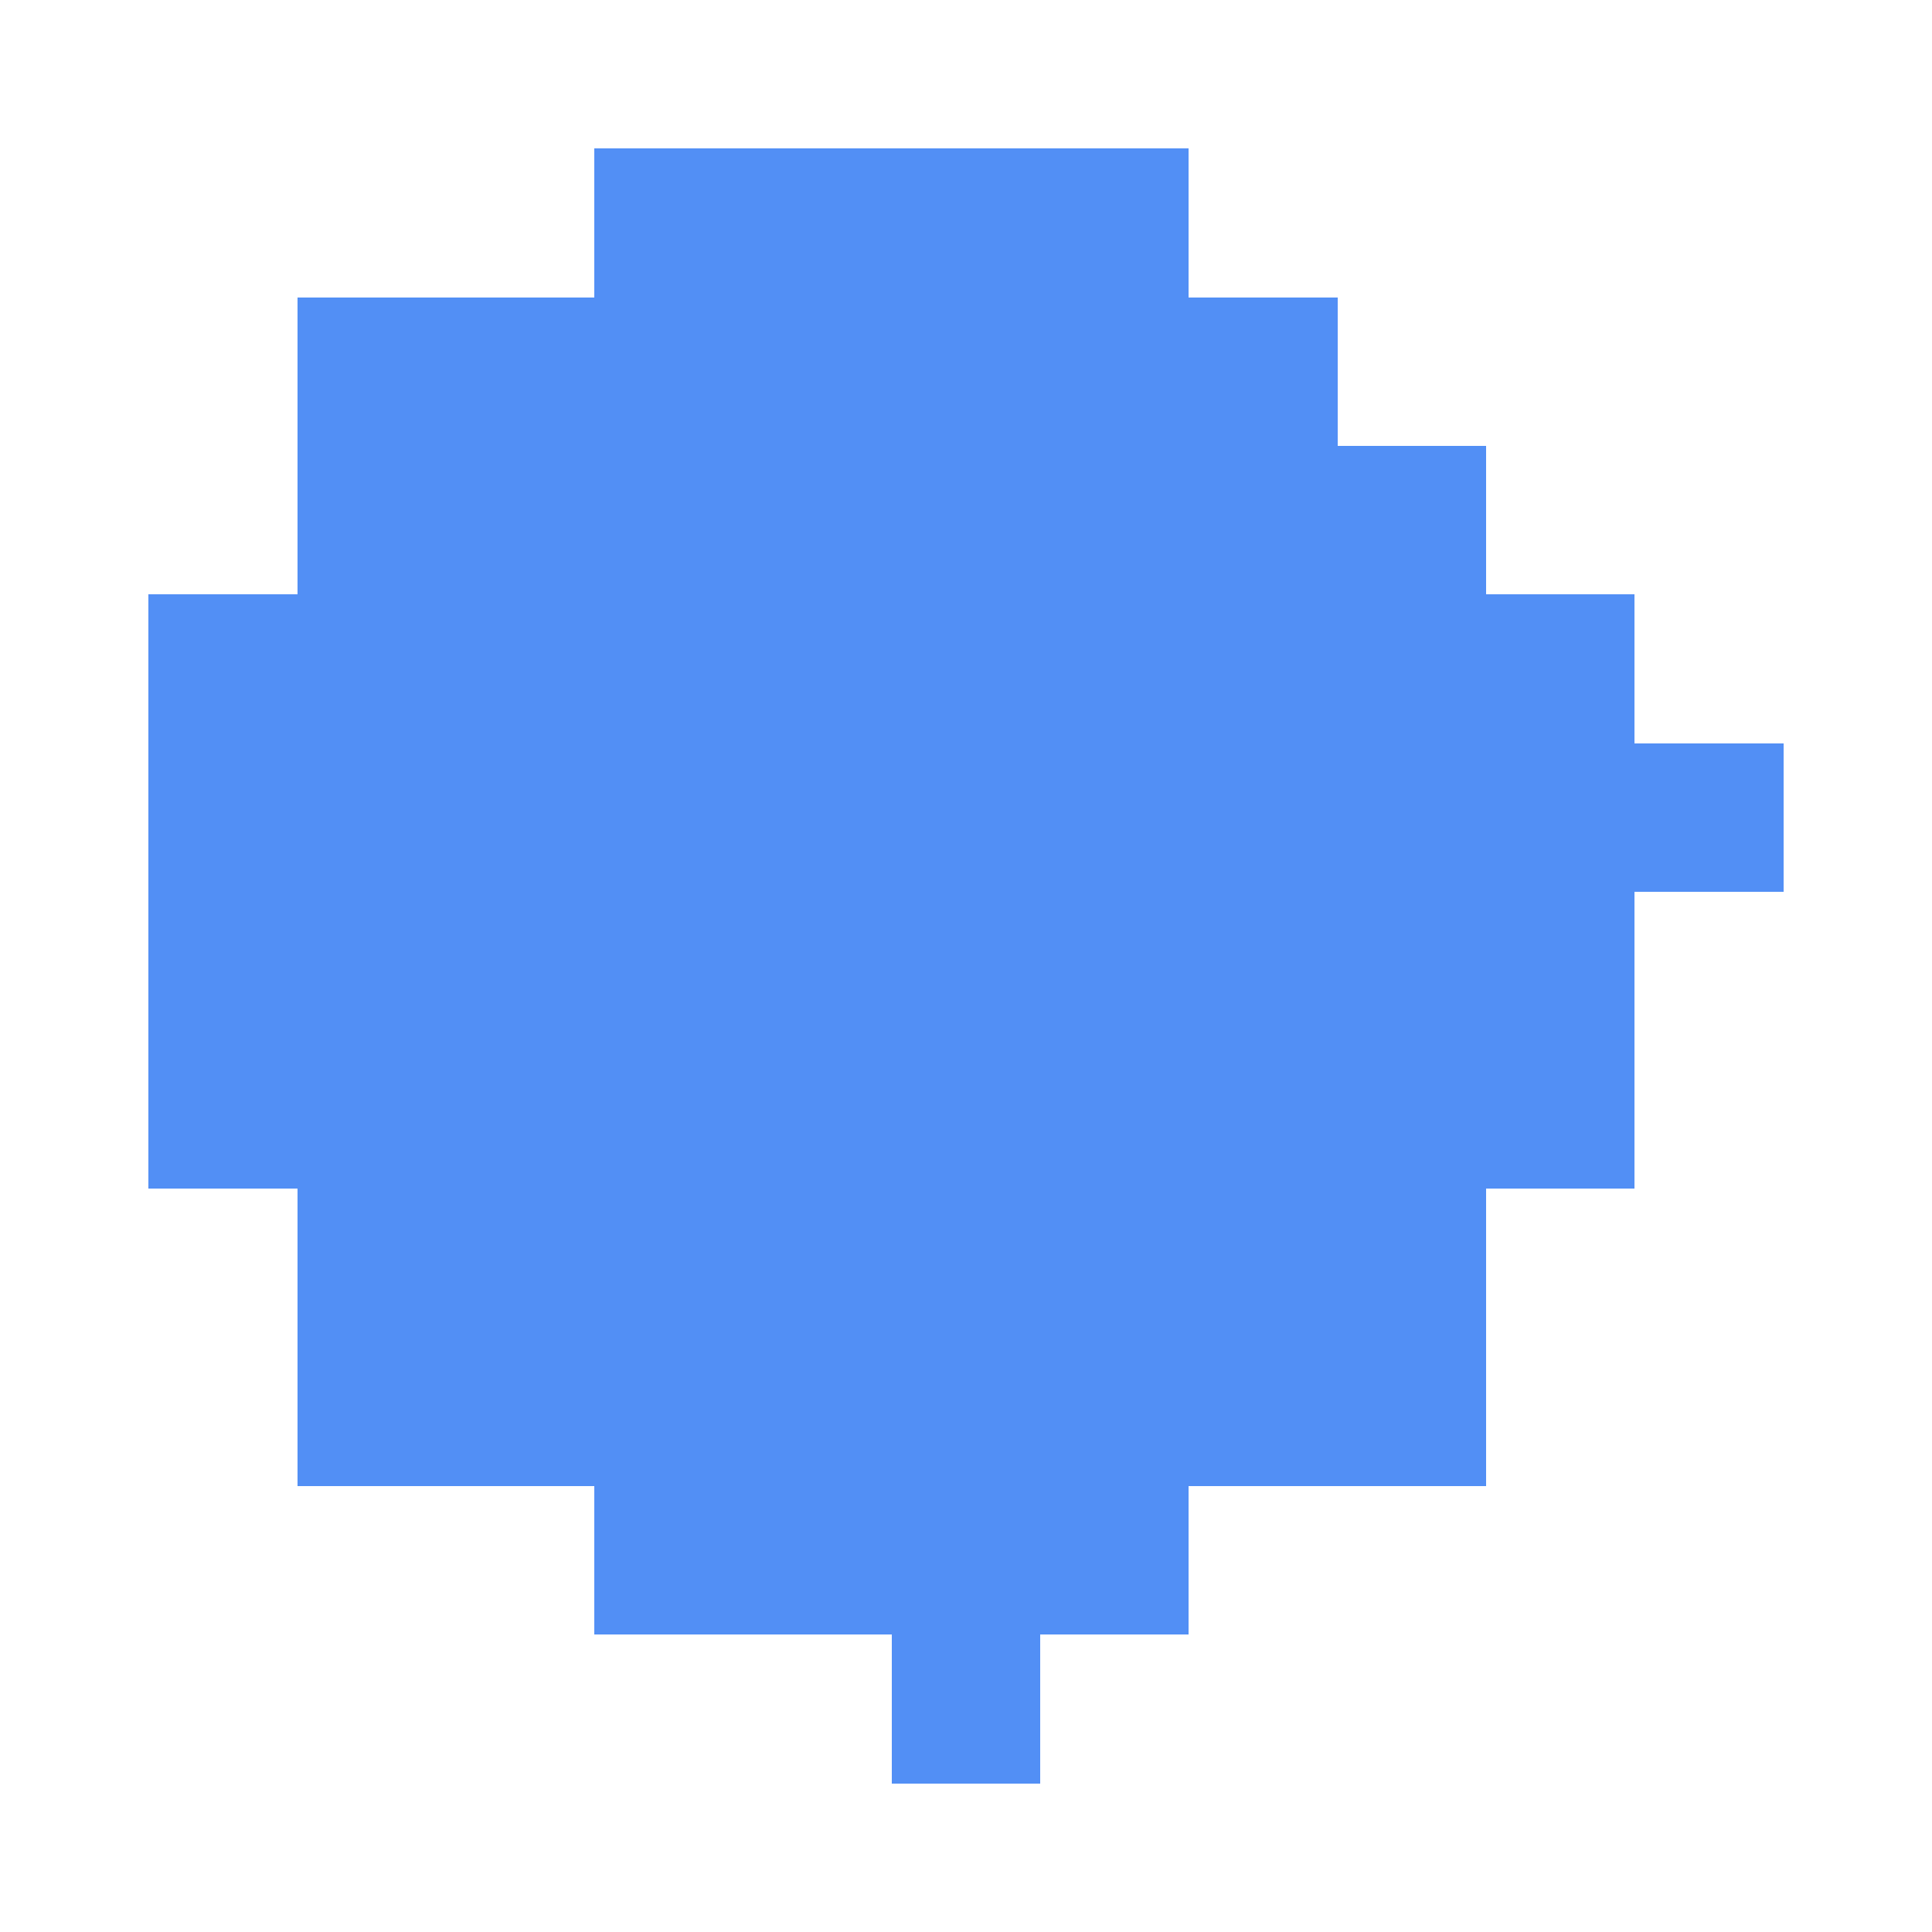
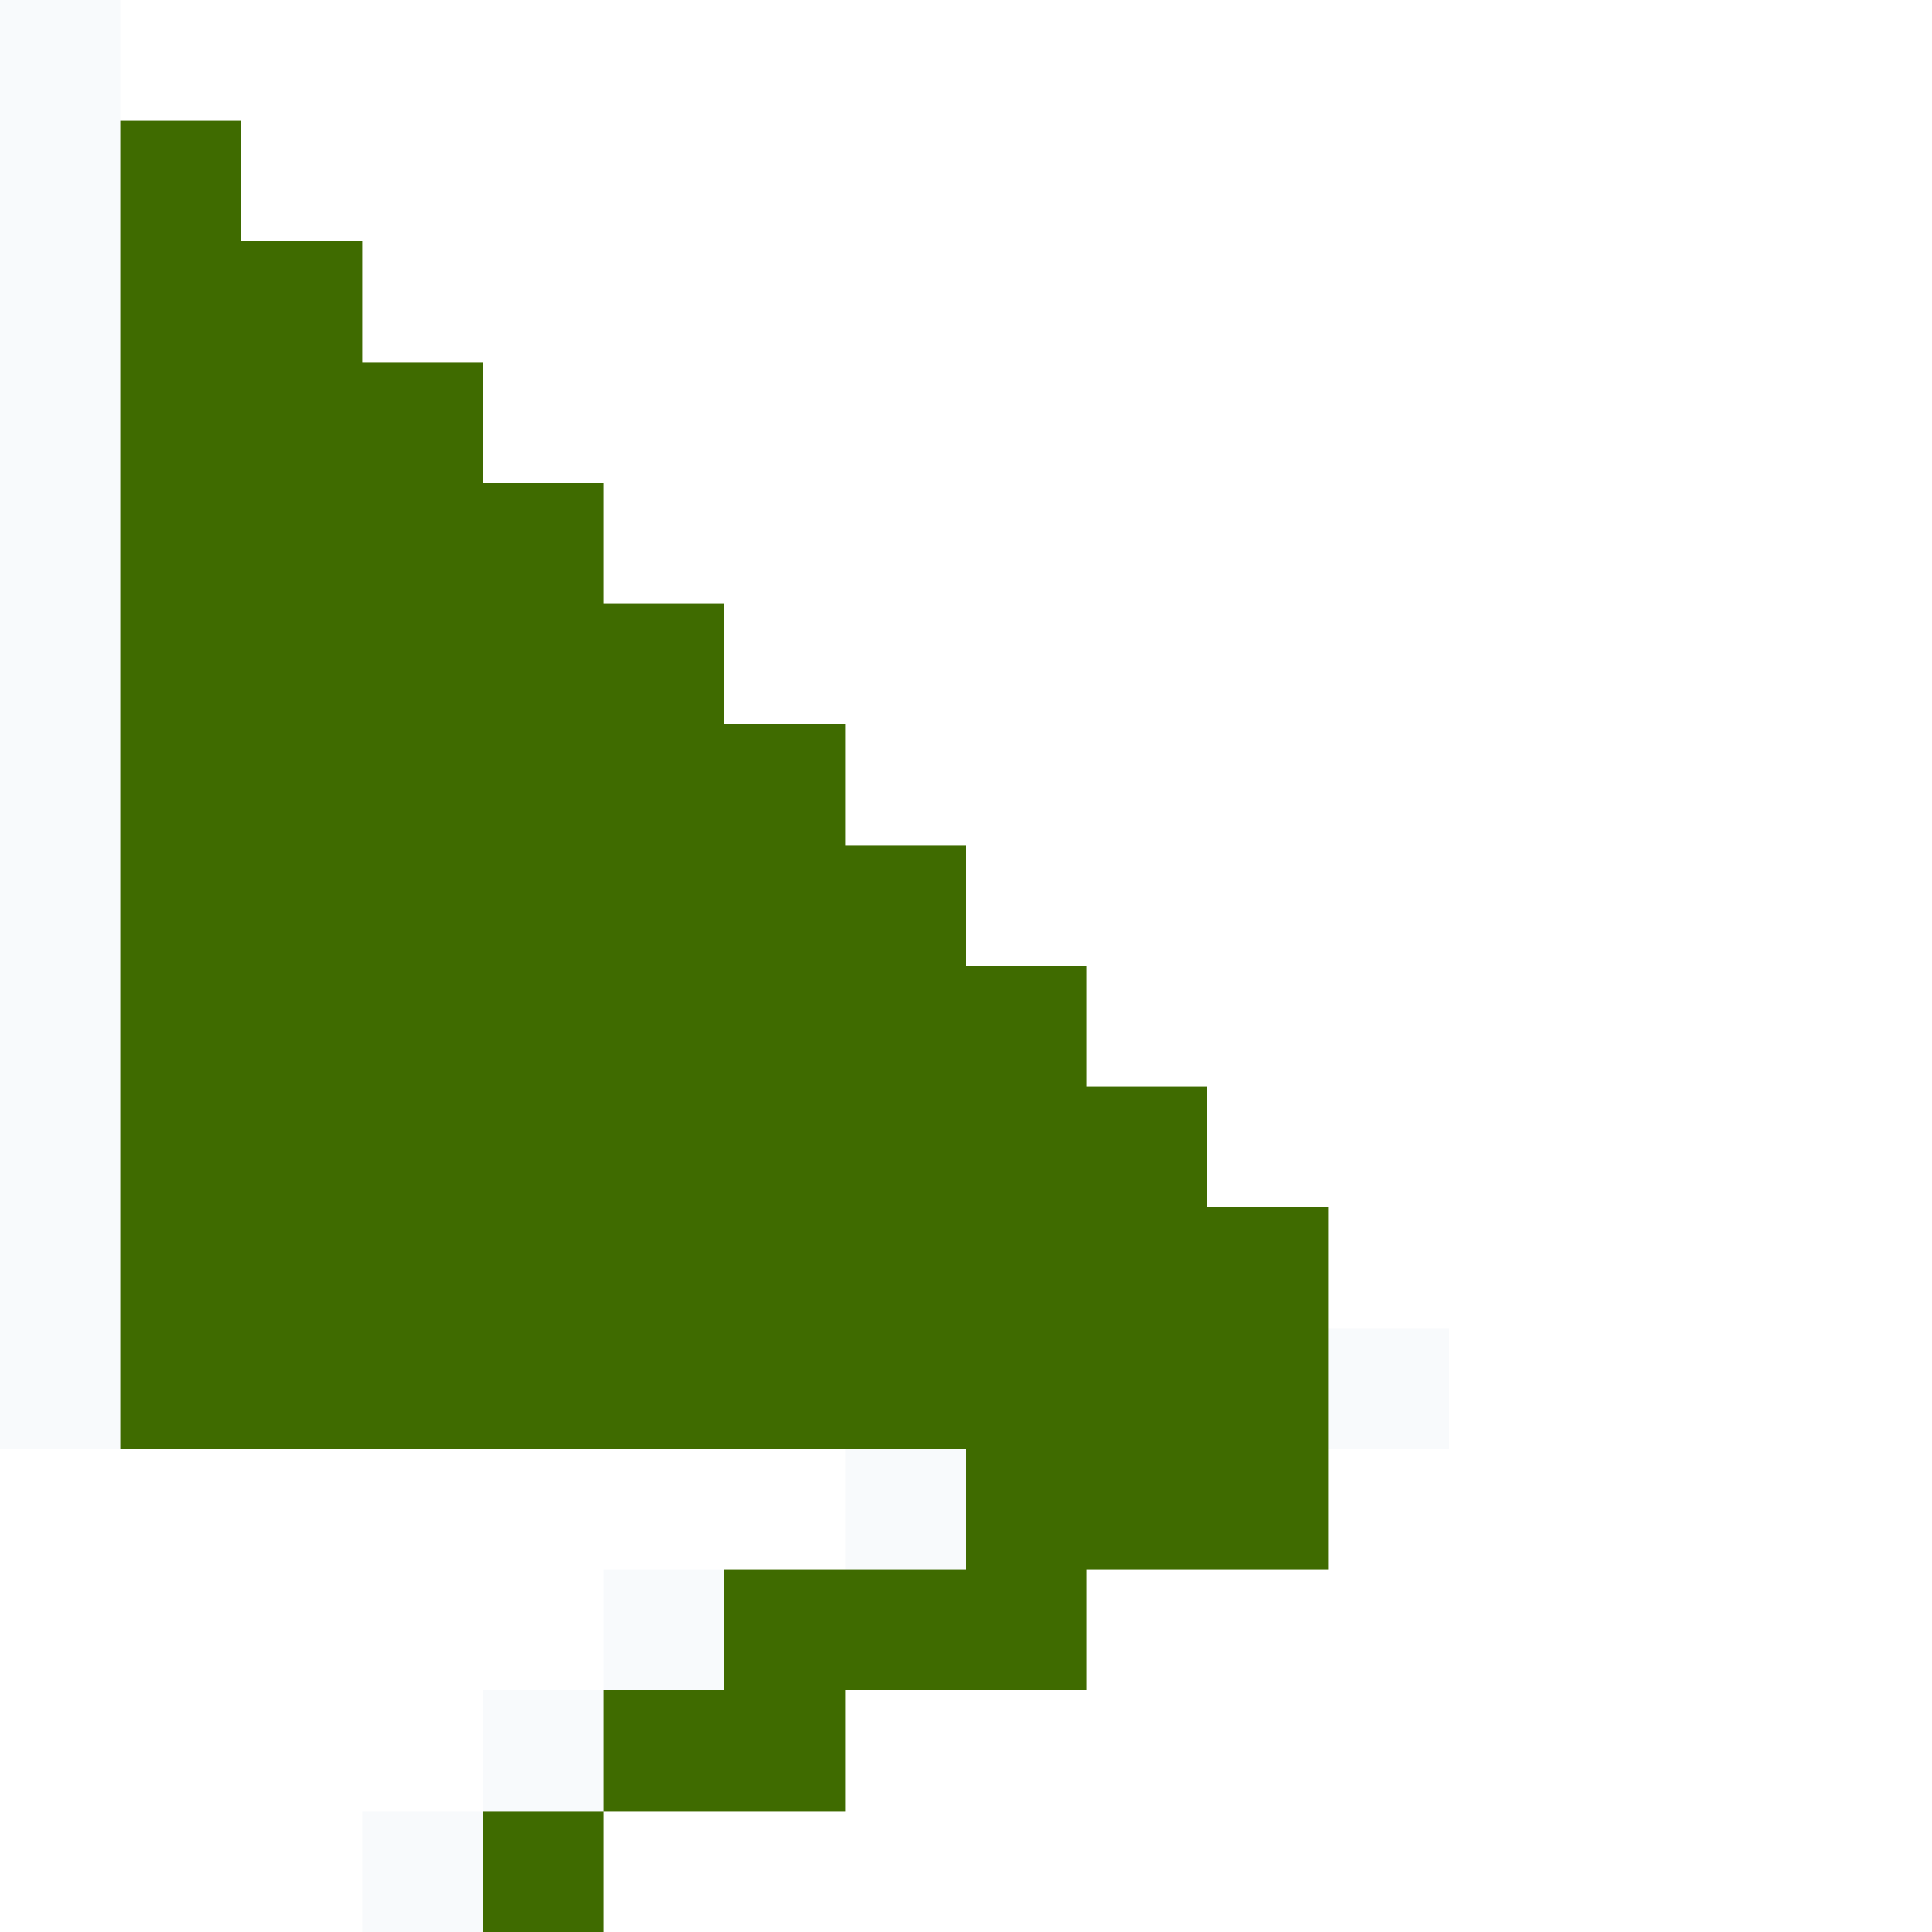
- <svg xmlns="http://www.w3.org/2000/svg" viewBox="0 0 13 13" width="32" height="32" shape-rendering="crispEdges">
-   <rect x="4" y="1" width="1" height="1" fill="#528ff5" />
-   <rect x="5" y="1" width="1" height="1" fill="#528ff5" />
-   <rect x="6" y="1" width="1" height="1" fill="#528ff5" />
-   <rect x="7" y="1" width="1" height="1" fill="#528ff5" />
-   <rect x="2" y="2" width="1" height="1" fill="#528ff5" />
-   <rect x="3" y="2" width="1" height="1" fill="#528ff5" />
-   <rect x="4" y="2" width="1" height="1" fill="#528ff5" />
-   <rect x="5" y="2" width="1" height="1" fill="#528ff5" />
-   <rect x="6" y="2" width="1" height="1" fill="#528ff5" />
-   <rect x="7" y="2" width="1" height="1" fill="#528ff5" />
-   <rect x="8" y="2" width="1" height="1" fill="#528ff5" />
-   <rect x="2" y="3" width="1" height="1" fill="#528ff5" />
-   <rect x="3" y="3" width="1" height="1" fill="#528ff5" />
-   <rect x="4" y="3" width="1" height="1" fill="#528ff5" />
-   <rect x="5" y="3" width="1" height="1" fill="#528ff5" />
-   <rect x="6" y="3" width="1" height="1" fill="#528ff5" />
-   <rect x="7" y="3" width="1" height="1" fill="#528ff5" />
-   <rect x="8" y="3" width="1" height="1" fill="#528ff5" />
-   <rect x="9" y="3" width="1" height="1" fill="#528ff5" />
-   <rect x="1" y="4" width="1" height="1" fill="#528ff5" />
-   <rect x="2" y="4" width="1" height="1" fill="#528ff5" />
-   <rect x="3" y="4" width="1" height="1" fill="#528ff5" />
-   <rect x="4" y="4" width="1" height="1" fill="#528ff5" />
-   <rect x="5" y="4" width="1" height="1" fill="#528ff5" />
-   <rect x="6" y="4" width="1" height="1" fill="#528ff5" />
-   <rect x="7" y="4" width="1" height="1" fill="#528ff5" />
-   <rect x="8" y="4" width="1" height="1" fill="#528ff5" />
-   <rect x="9" y="4" width="1" height="1" fill="#528ff5" />
-   <rect x="10" y="4" width="1" height="1" fill="#528ff5" />
-   <rect x="1" y="5" width="1" height="1" fill="#528ff5" />
-   <rect x="2" y="5" width="1" height="1" fill="#528ff5" />
-   <rect x="3" y="5" width="1" height="1" fill="#528ff5" />
-   <rect x="4" y="5" width="1" height="1" fill="#528ff5" />
-   <rect x="5" y="5" width="1" height="1" fill="#528ff5" />
-   <rect x="6" y="5" width="1" height="1" fill="#528ff5" />
-   <rect x="7" y="5" width="1" height="1" fill="#528ff5" />
-   <rect x="8" y="5" width="1" height="1" fill="#528ff5" />
-   <rect x="9" y="5" width="1" height="1" fill="#528ff5" />
-   <rect x="10" y="5" width="1" height="1" fill="#528ff5" />
-   <rect x="11" y="5" width="1" height="1" fill="#528ff5" />
-   <rect x="1" y="6" width="1" height="1" fill="#528ff5" />
-   <rect x="2" y="6" width="1" height="1" fill="#528ff5" />
-   <rect x="3" y="6" width="1" height="1" fill="#528ff5" />
-   <rect x="4" y="6" width="1" height="1" fill="#528ff5" />
-   <rect x="5" y="6" width="1" height="1" fill="#528ff5" />
-   <rect x="6" y="6" width="1" height="1" fill="#528ff5" />
-   <rect x="7" y="6" width="1" height="1" fill="#528ff5" />
-   <rect x="8" y="6" width="1" height="1" fill="#528ff5" />
-   <rect x="9" y="6" width="1" height="1" fill="#528ff5" />
-   <rect x="10" y="6" width="1" height="1" fill="#528ff5" />
-   <rect x="1" y="7" width="1" height="1" fill="#528ff5" />
-   <rect x="2" y="7" width="1" height="1" fill="#528ff5" />
-   <rect x="3" y="7" width="1" height="1" fill="#528ff5" />
-   <rect x="4" y="7" width="1" height="1" fill="#528ff5" />
-   <rect x="5" y="7" width="1" height="1" fill="#528ff5" />
-   <rect x="6" y="7" width="1" height="1" fill="#528ff5" />
-   <rect x="7" y="7" width="1" height="1" fill="#528ff5" />
-   <rect x="8" y="7" width="1" height="1" fill="#528ff5" />
-   <rect x="9" y="7" width="1" height="1" fill="#528ff5" />
-   <rect x="10" y="7" width="1" height="1" fill="#528ff5" />
-   <rect x="2" y="8" width="1" height="1" fill="#528ff5" />
-   <rect x="3" y="8" width="1" height="1" fill="#528ff5" />
-   <rect x="4" y="8" width="1" height="1" fill="#528ff5" />
-   <rect x="5" y="8" width="1" height="1" fill="#528ff5" />
-   <rect x="6" y="8" width="1" height="1" fill="#528ff5" />
-   <rect x="7" y="8" width="1" height="1" fill="#528ff5" />
-   <rect x="8" y="8" width="1" height="1" fill="#528ff5" />
-   <rect x="9" y="8" width="1" height="1" fill="#528ff5" />
-   <rect x="2" y="9" width="1" height="1" fill="#528ff5" />
-   <rect x="3" y="9" width="1" height="1" fill="#528ff5" />
-   <rect x="4" y="9" width="1" height="1" fill="#528ff5" />
-   <rect x="5" y="9" width="1" height="1" fill="#528ff5" />
-   <rect x="6" y="9" width="1" height="1" fill="#528ff5" />
-   <rect x="7" y="9" width="1" height="1" fill="#528ff5" />
-   <rect x="8" y="9" width="1" height="1" fill="#528ff5" />
-   <rect x="9" y="9" width="1" height="1" fill="#528ff5" />
-   <rect x="4" y="10" width="1" height="1" fill="#528ff5" />
-   <rect x="5" y="10" width="1" height="1" fill="#528ff5" />
-   <rect x="6" y="10" width="1" height="1" fill="#528ff5" />
-   <rect x="7" y="10" width="1" height="1" fill="#528ff5" />
-   <rect x="6" y="11" width="1" height="1" fill="#528ff5" />
+ <svg xmlns="http://www.w3.org/2000/svg" viewBox="0 0 16 16" width="32" height="32" shape-rendering="crispEdges">
+   <g fill="#f8fafc">
+     <rect x="0" y="0" width="1" height="1" />
+     <rect x="0" y="1" width="2" height="1" />
+     <rect x="0" y="2" width="3" height="1" />
+     <rect x="0" y="3" width="4" height="1" />
+     <rect x="0" y="4" width="5" height="1" />
+     <rect x="0" y="5" width="6" height="1" />
+     <rect x="0" y="6" width="7" height="1" />
+     <rect x="0" y="7" width="8" height="1" />
+     <rect x="0" y="8" width="9" height="1" />
+     <rect x="0" y="9" width="10" height="1" />
+     <rect x="0" y="10" width="11" height="1" />
+     <rect x="0" y="11" width="12" height="1" />
+     <rect x="7" y="12" width="1" height="1" />
+     <rect x="5" y="13" width="1" height="1" />
+     <rect x="4" y="14" width="1" height="1" />
+     <rect x="3" y="15" width="1" height="1" />
+   </g>
+   <g fill="#3f6b00">
+     <rect x="1" y="1" width="1" height="1" />
+     <rect x="1" y="2" width="2" height="1" />
+     <rect x="1" y="3" width="3" height="1" />
+     <rect x="1" y="4" width="4" height="1" />
+     <rect x="1" y="5" width="5" height="1" />
+     <rect x="1" y="6" width="6" height="1" />
+     <rect x="1" y="7" width="7" height="1" />
+     <rect x="1" y="8" width="8" height="1" />
+     <rect x="1" y="9" width="9" height="1" />
+     <rect x="1" y="10" width="10" height="1" />
+     <rect x="1" y="11" width="10" height="1" />
+     <rect x="8" y="12" width="3" height="1" />
+     <rect x="6" y="13" width="3" height="1" />
+     <rect x="5" y="14" width="2" height="1" />
+     <rect x="4" y="15" width="1" height="1" />
+   </g>
</svg>
